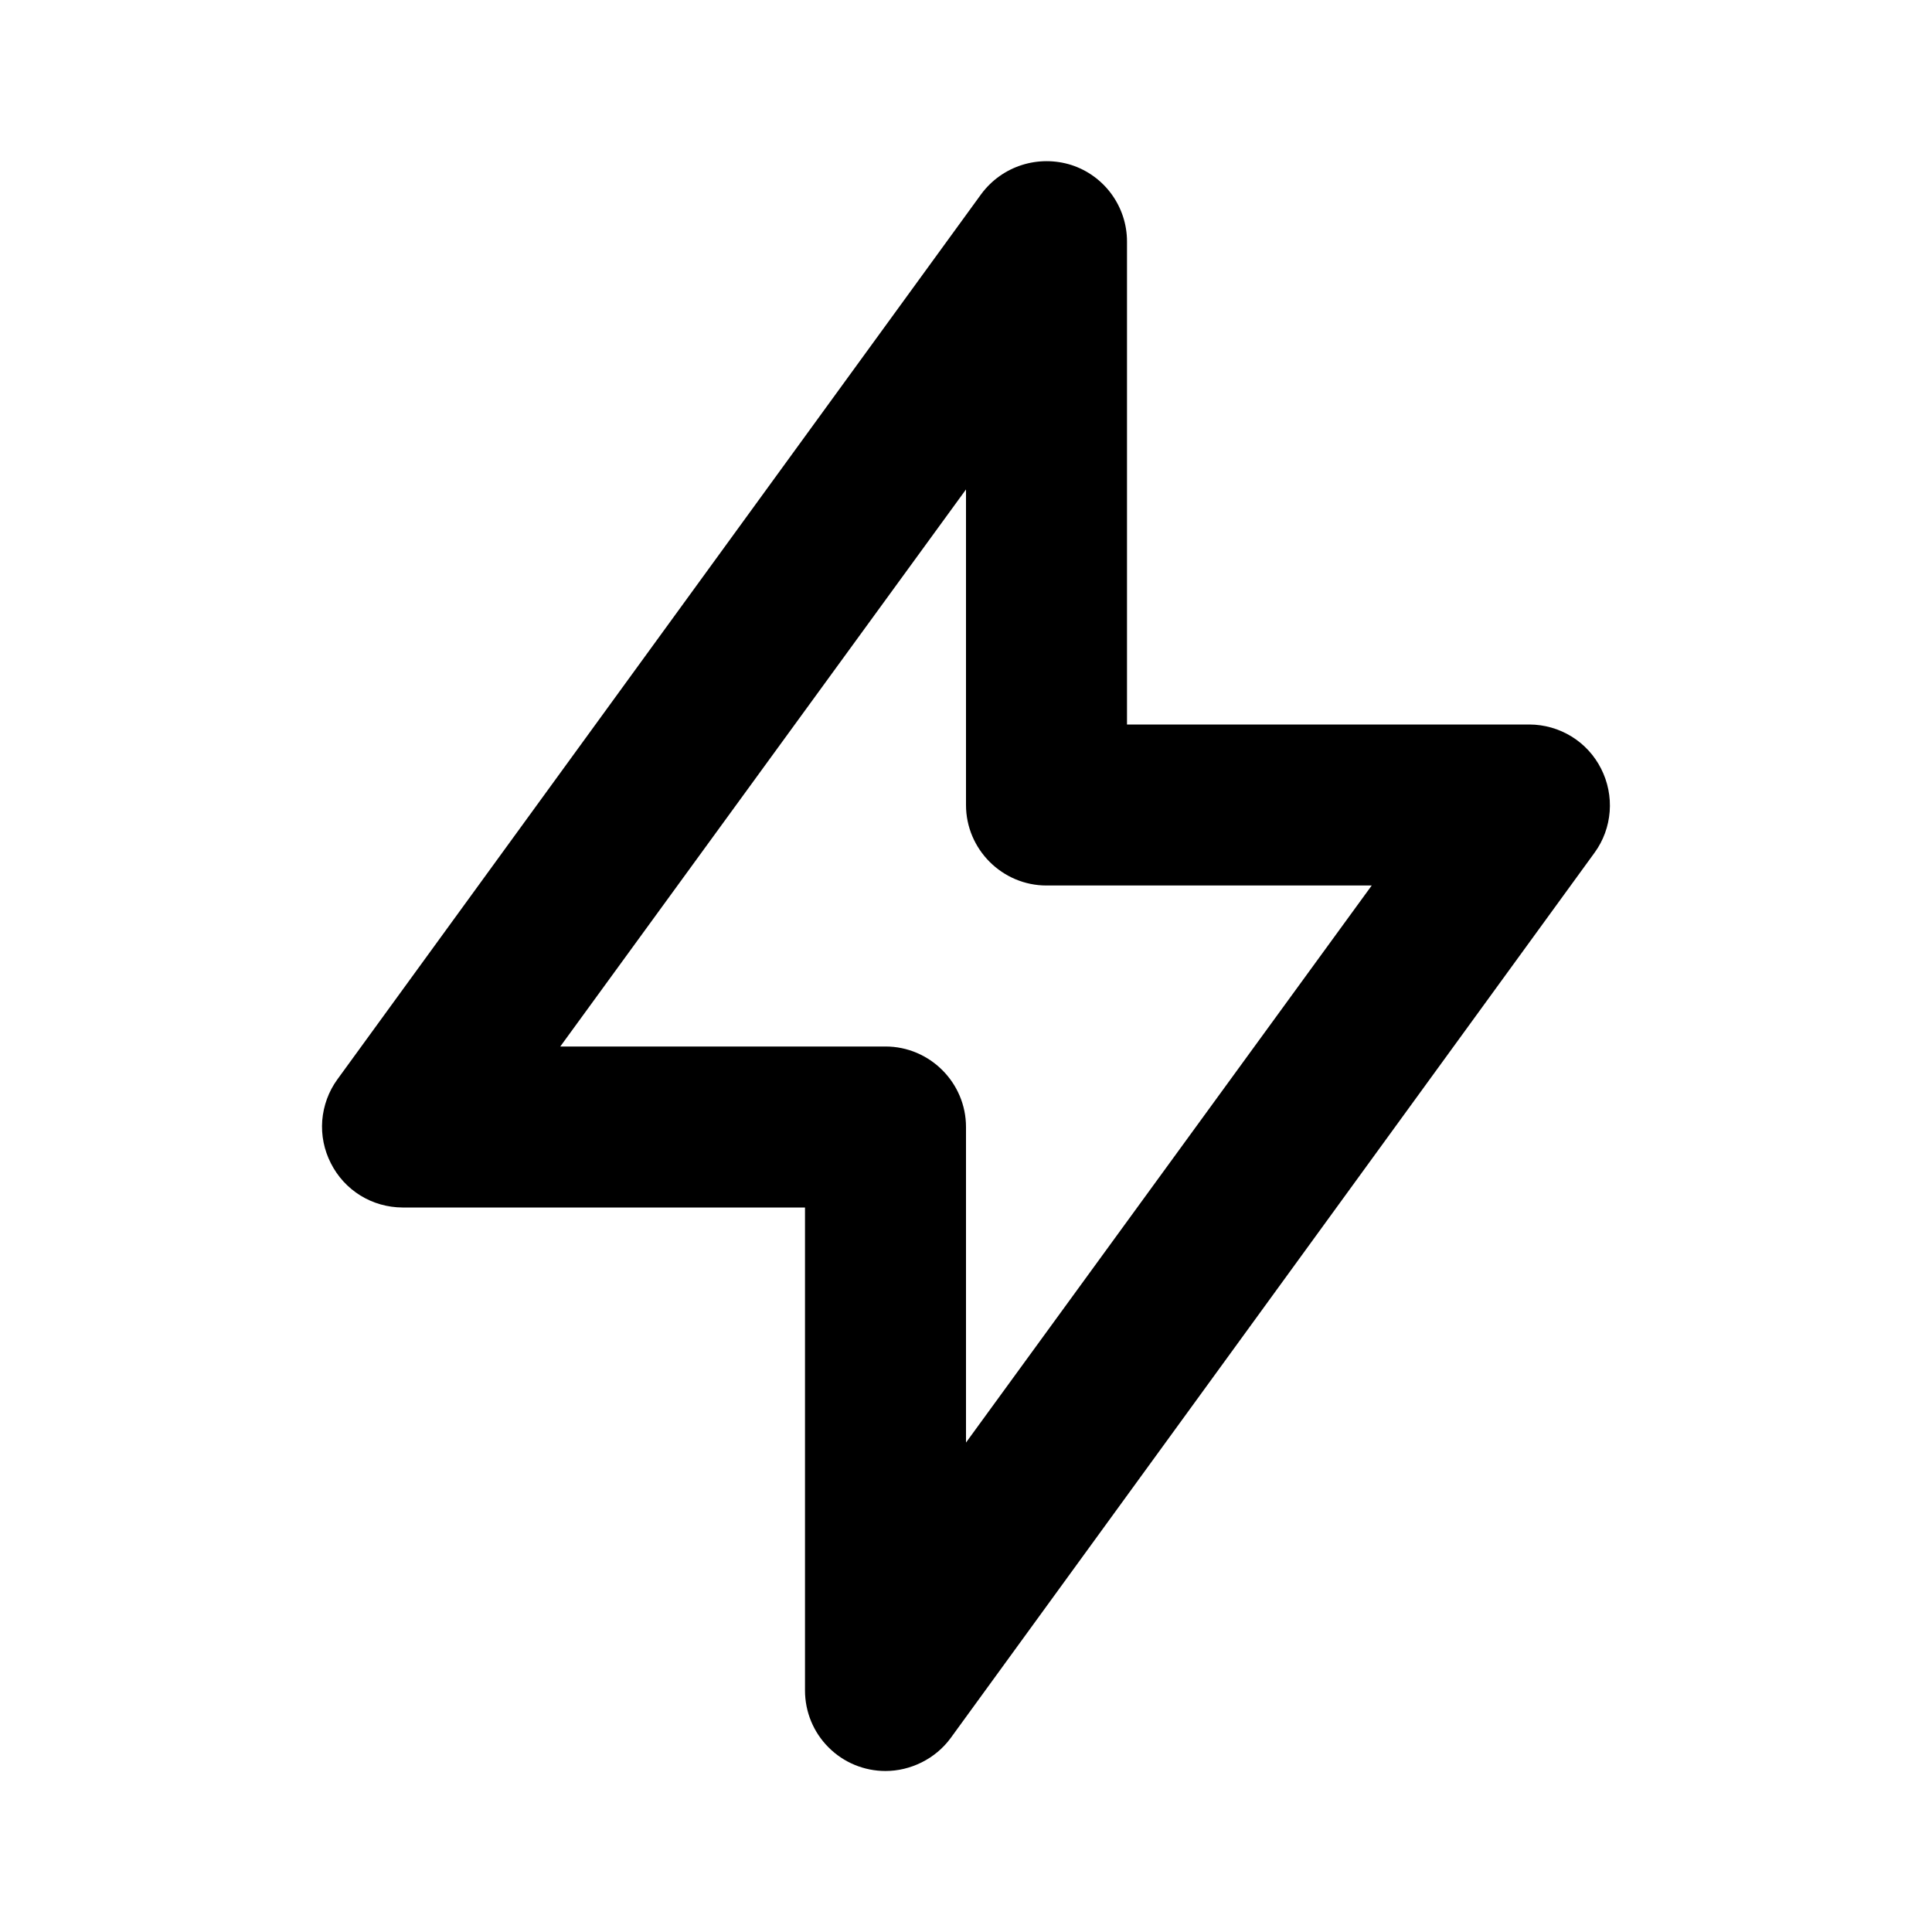
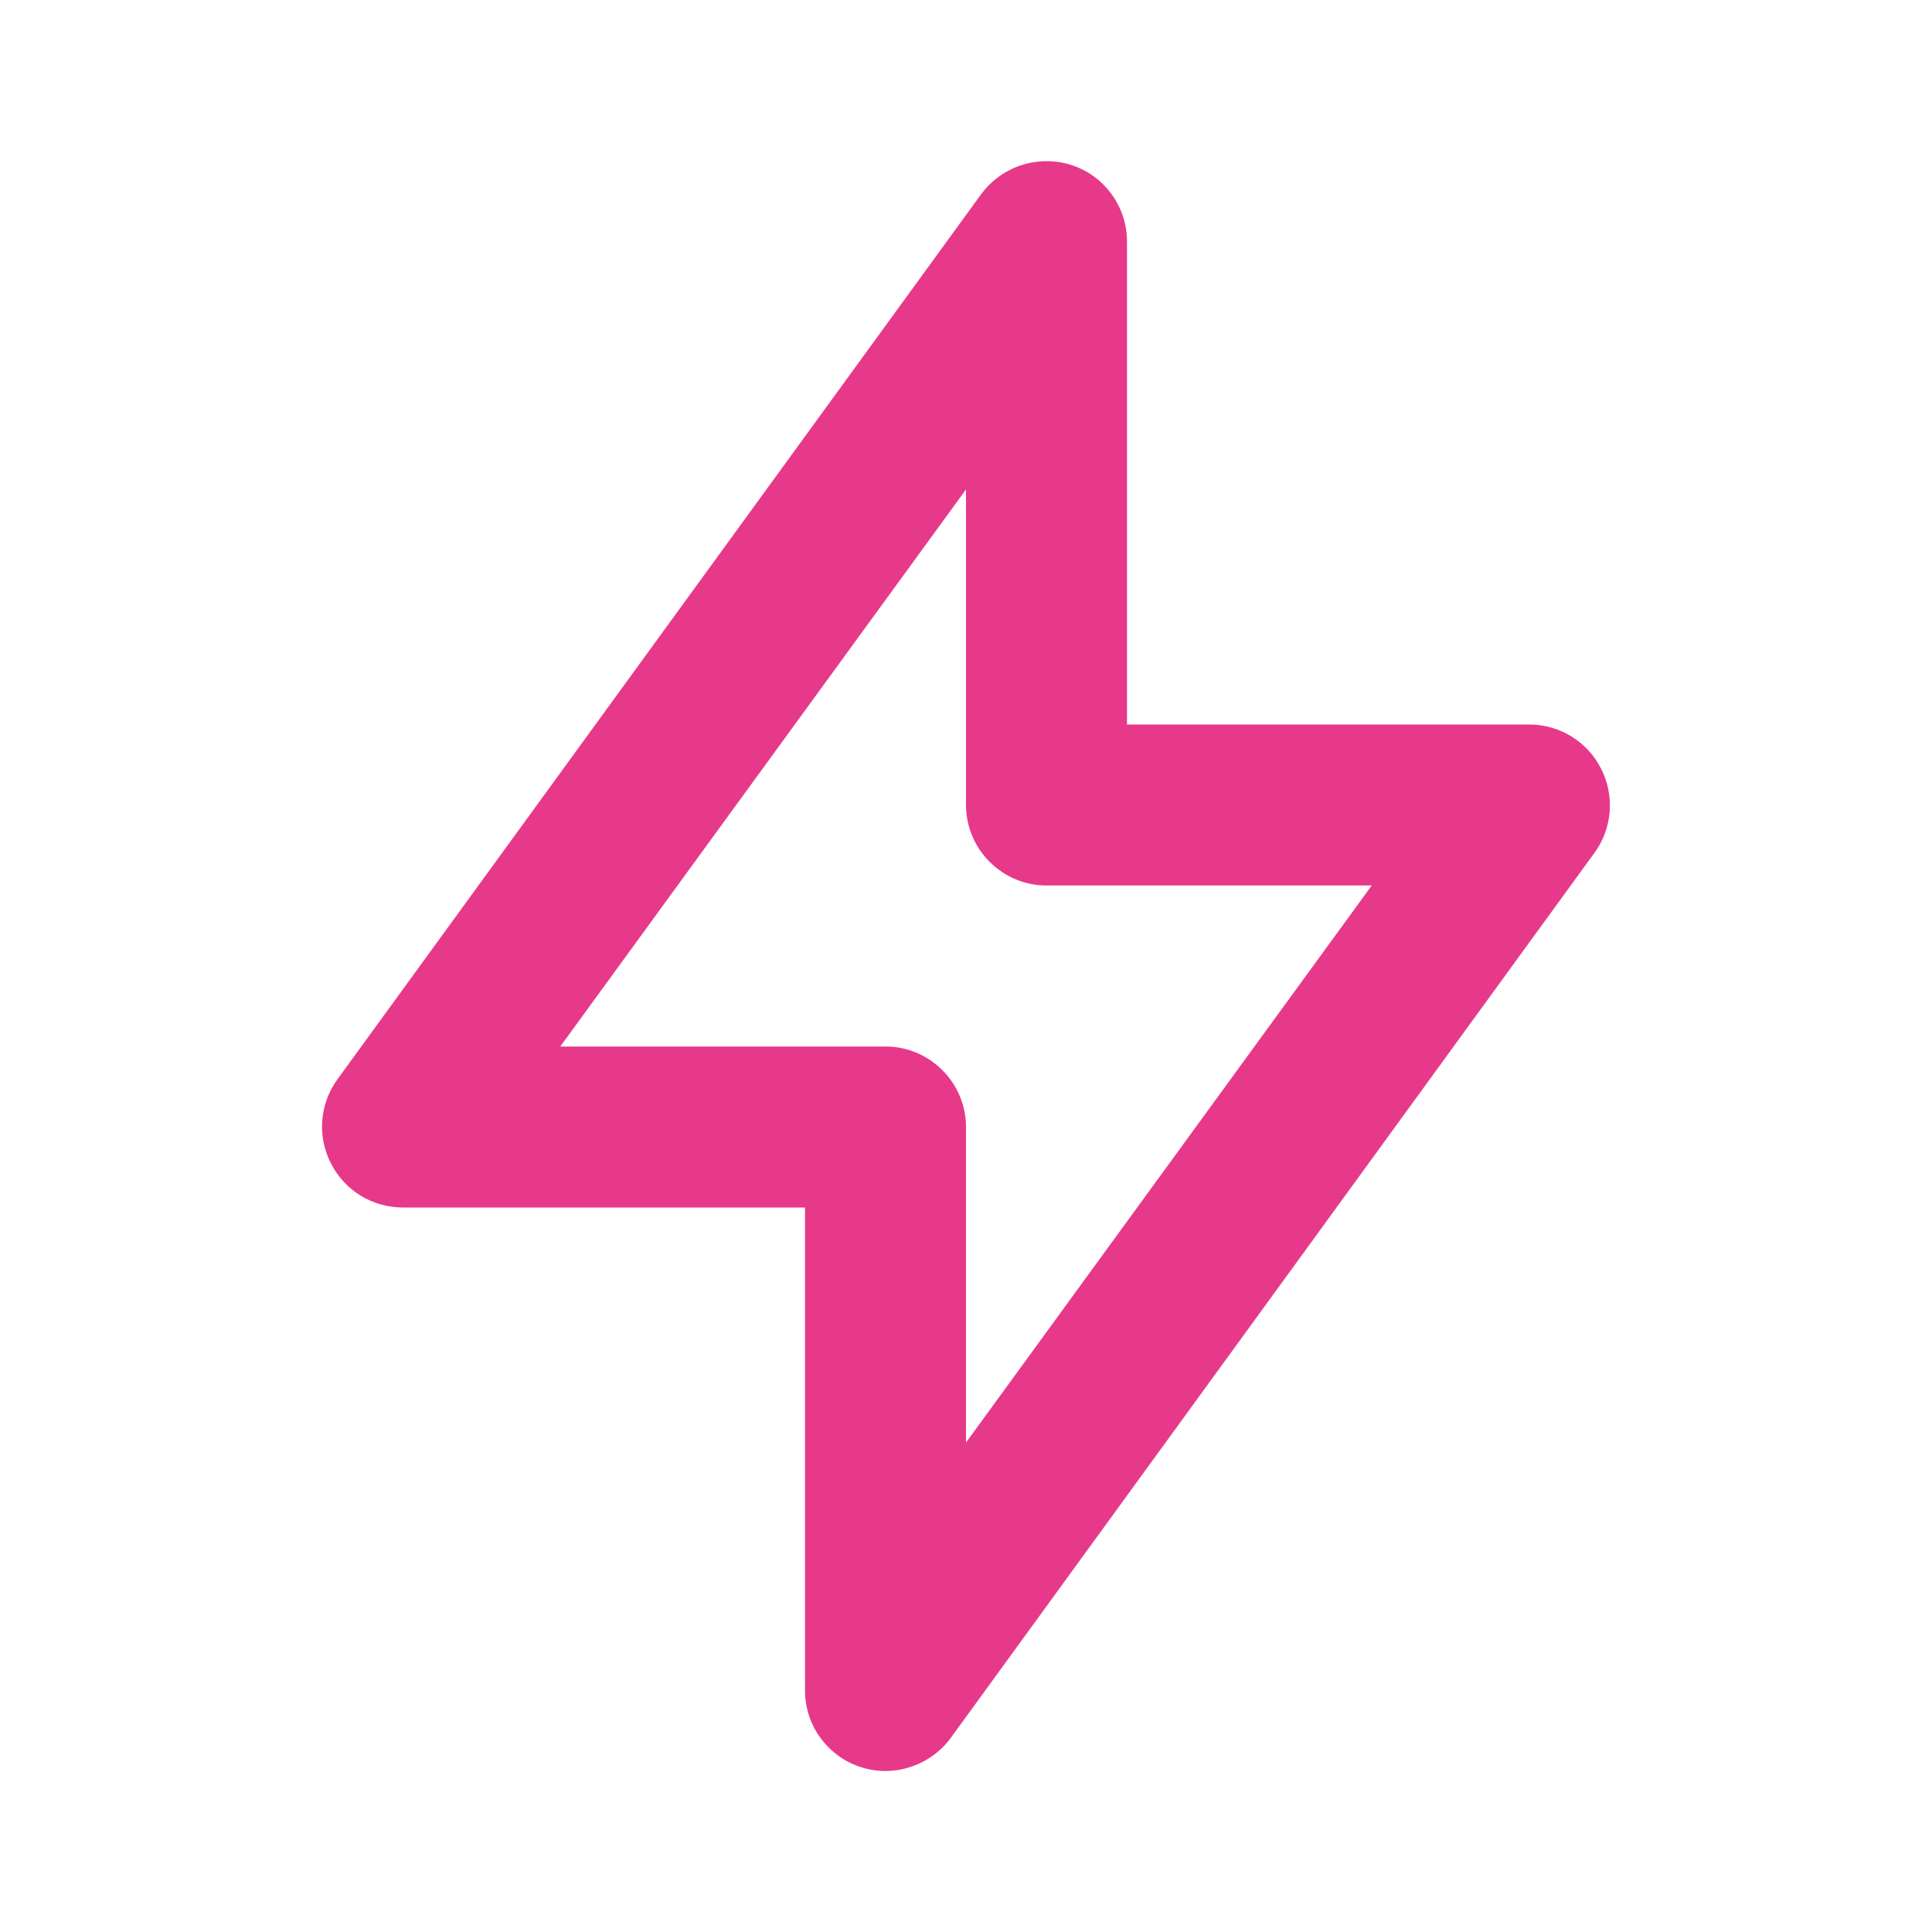
<svg xmlns="http://www.w3.org/2000/svg" width="24" height="24" viewBox="0 0 24 24" fill="none">
-   <path d="M19 9H14V3C14 2.789 13.933 2.584 13.809 2.413C13.685 2.242 13.51 2.115 13.31 2.05C12.9 1.92 12.45 2.06 12.19 2.41L4.19 13.41C4.082 13.559 4.018 13.735 4.003 13.919C3.989 14.102 4.026 14.286 4.11 14.45C4.193 14.615 4.32 14.754 4.477 14.851C4.634 14.948 4.815 14.999 5 15H10V21C10 21.265 10.105 21.52 10.293 21.707C10.48 21.895 10.735 22 11 22C11.31 22 11.62 21.85 11.81 21.59L19.81 10.59C19.918 10.441 19.982 10.265 19.996 10.081C20.01 9.898 19.973 9.714 19.89 9.55C19.807 9.385 19.68 9.246 19.522 9.149C19.365 9.052 19.184 9.001 19 9ZM12 17.92V14C12 13.45 11.55 13 11 13H6.96L12 6.08V10C12 10.55 12.45 11 13 11H17.04L12 17.92Z" fill="black" />
+   <path d="M19 9H14V3C14 2.789 13.933 2.584 13.809 2.413C13.685 2.242 13.51 2.115 13.31 2.05C12.9 1.92 12.45 2.06 12.19 2.41L4.19 13.41C4.082 13.559 4.018 13.735 4.003 13.919C3.989 14.102 4.026 14.286 4.11 14.45C4.193 14.615 4.32 14.754 4.477 14.851C4.634 14.948 4.815 14.999 5 15H10V21C10 21.265 10.105 21.52 10.293 21.707C10.48 21.895 10.735 22 11 22C11.31 22 11.62 21.85 11.81 21.59L19.81 10.59C19.918 10.441 19.982 10.265 19.996 10.081C20.01 9.898 19.973 9.714 19.89 9.55C19.807 9.385 19.68 9.246 19.522 9.149C19.365 9.052 19.184 9.001 19 9ZM12 17.92V14C12 13.45 11.55 13 11 13H6.96L12 6.08V10C12 10.55 12.45 11 13 11H17.04L12 17.92Z" fill="#E73989" />
</svg>
